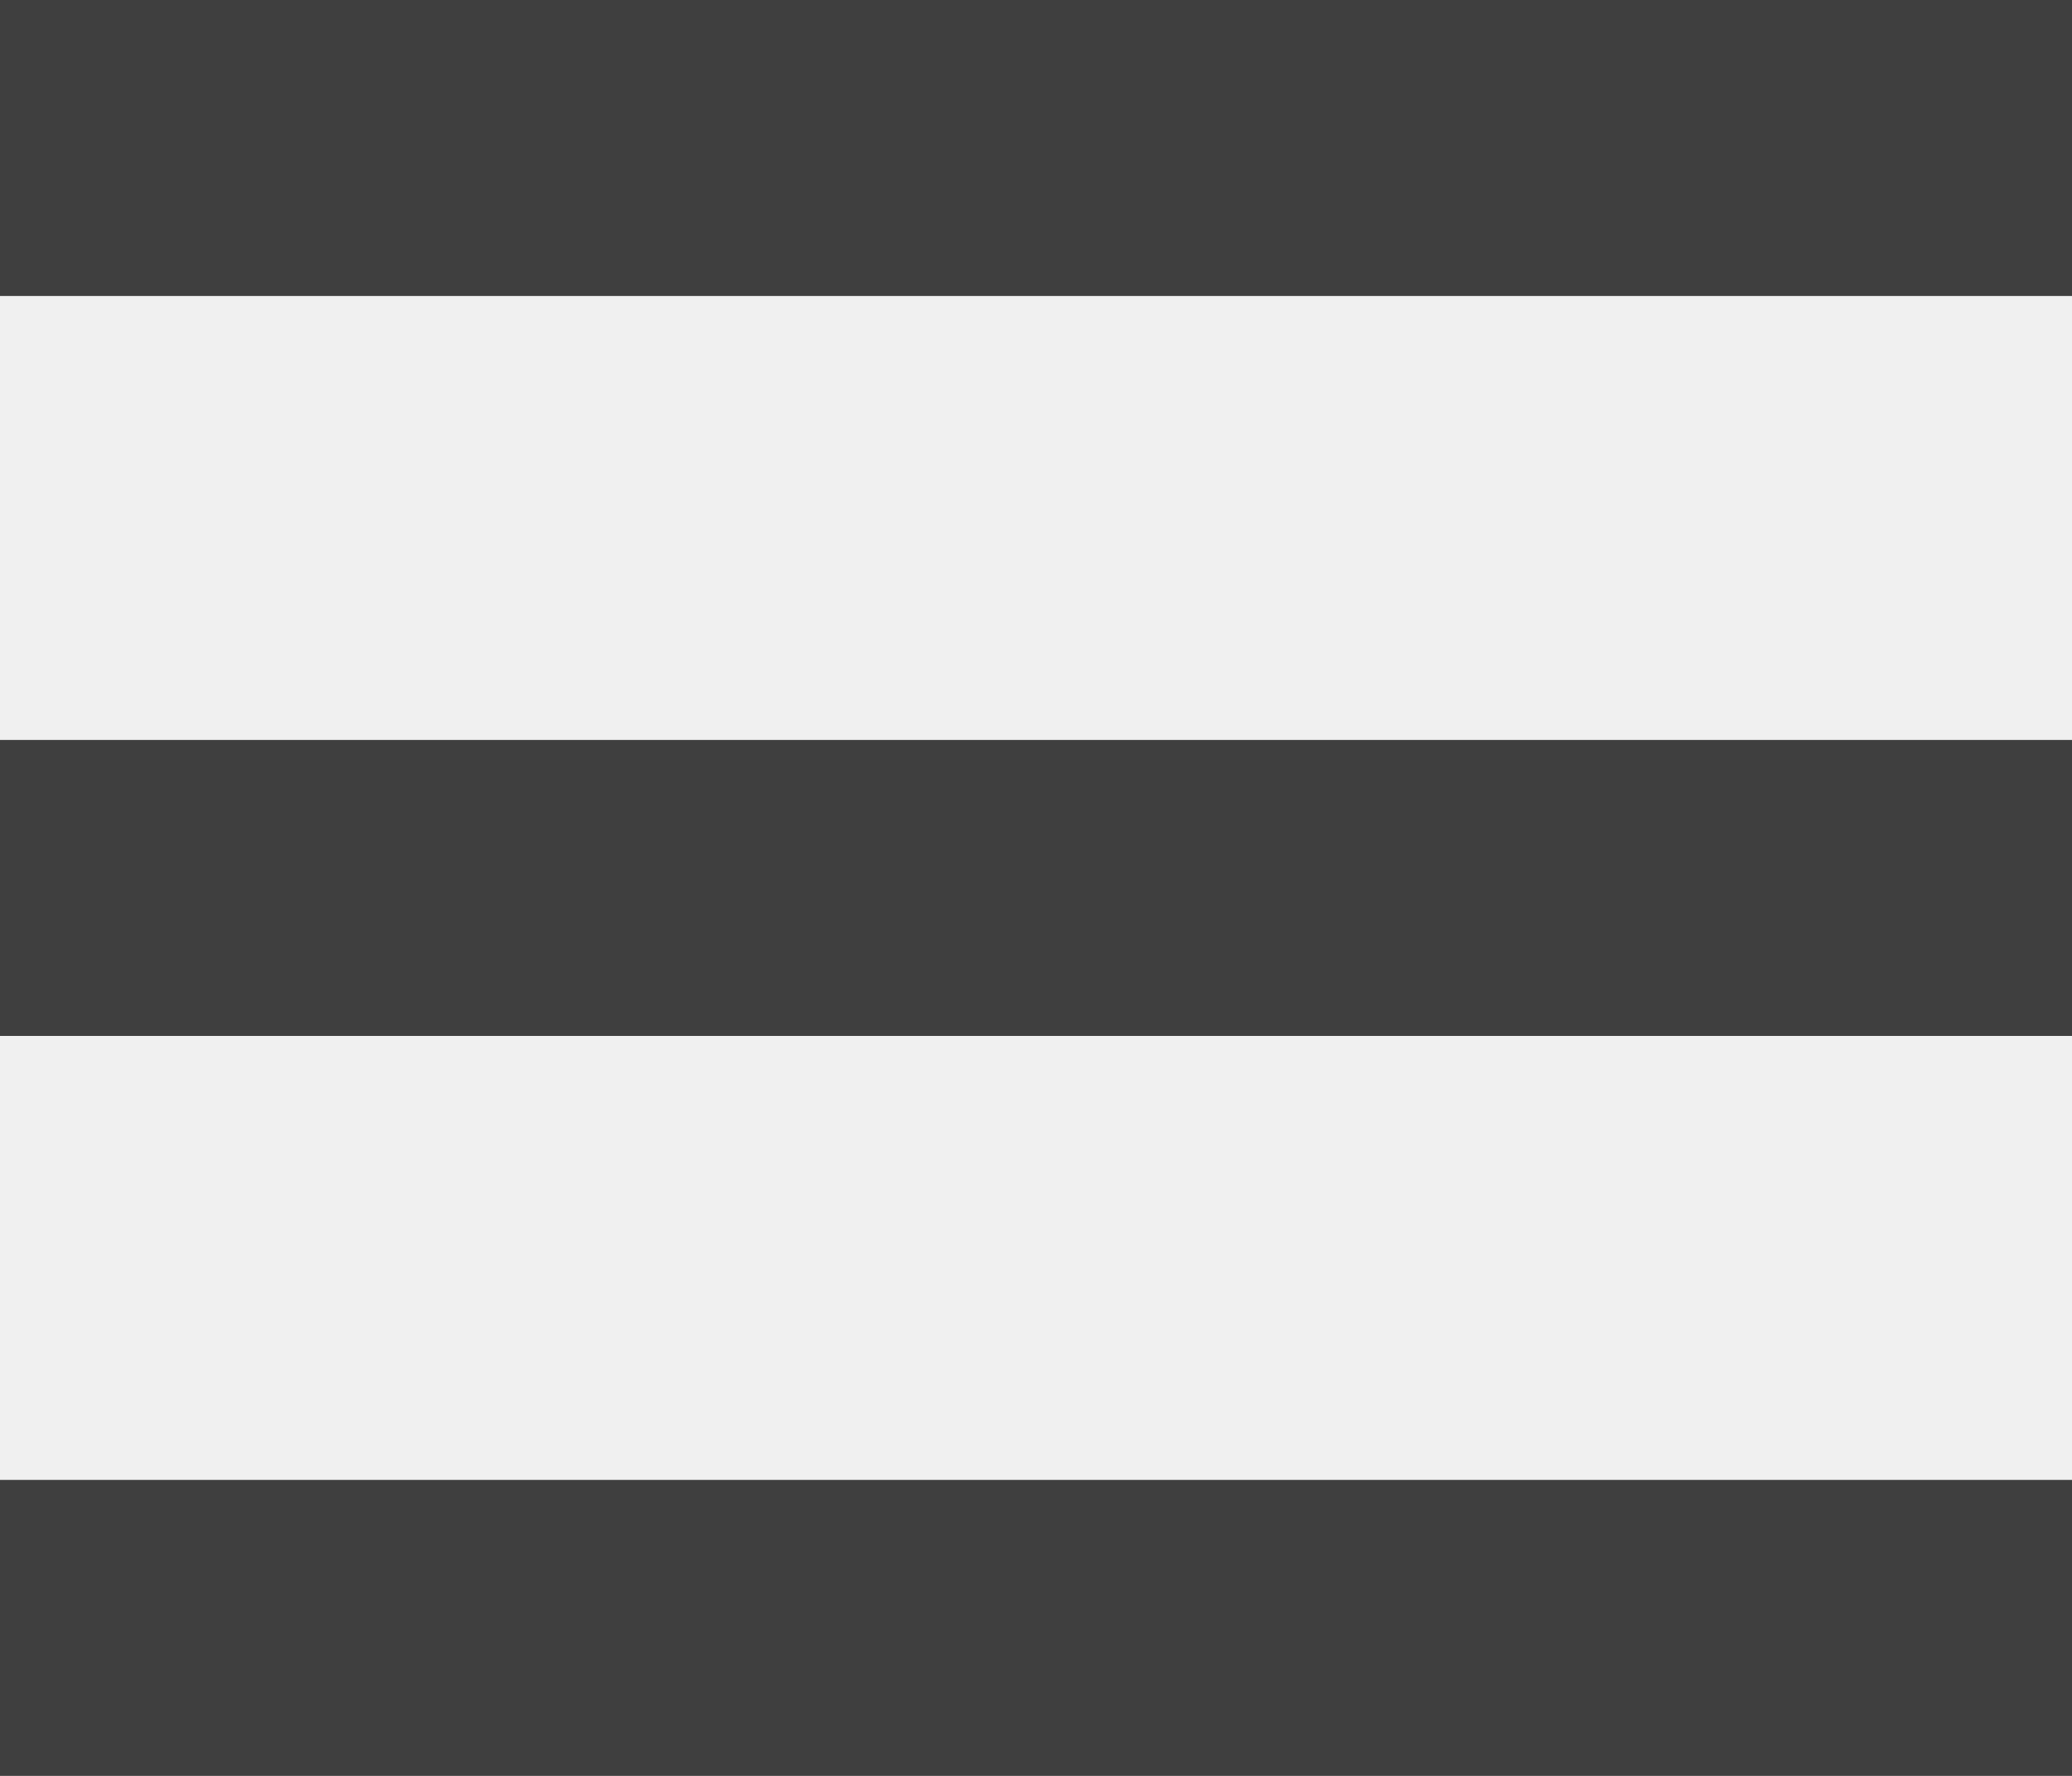
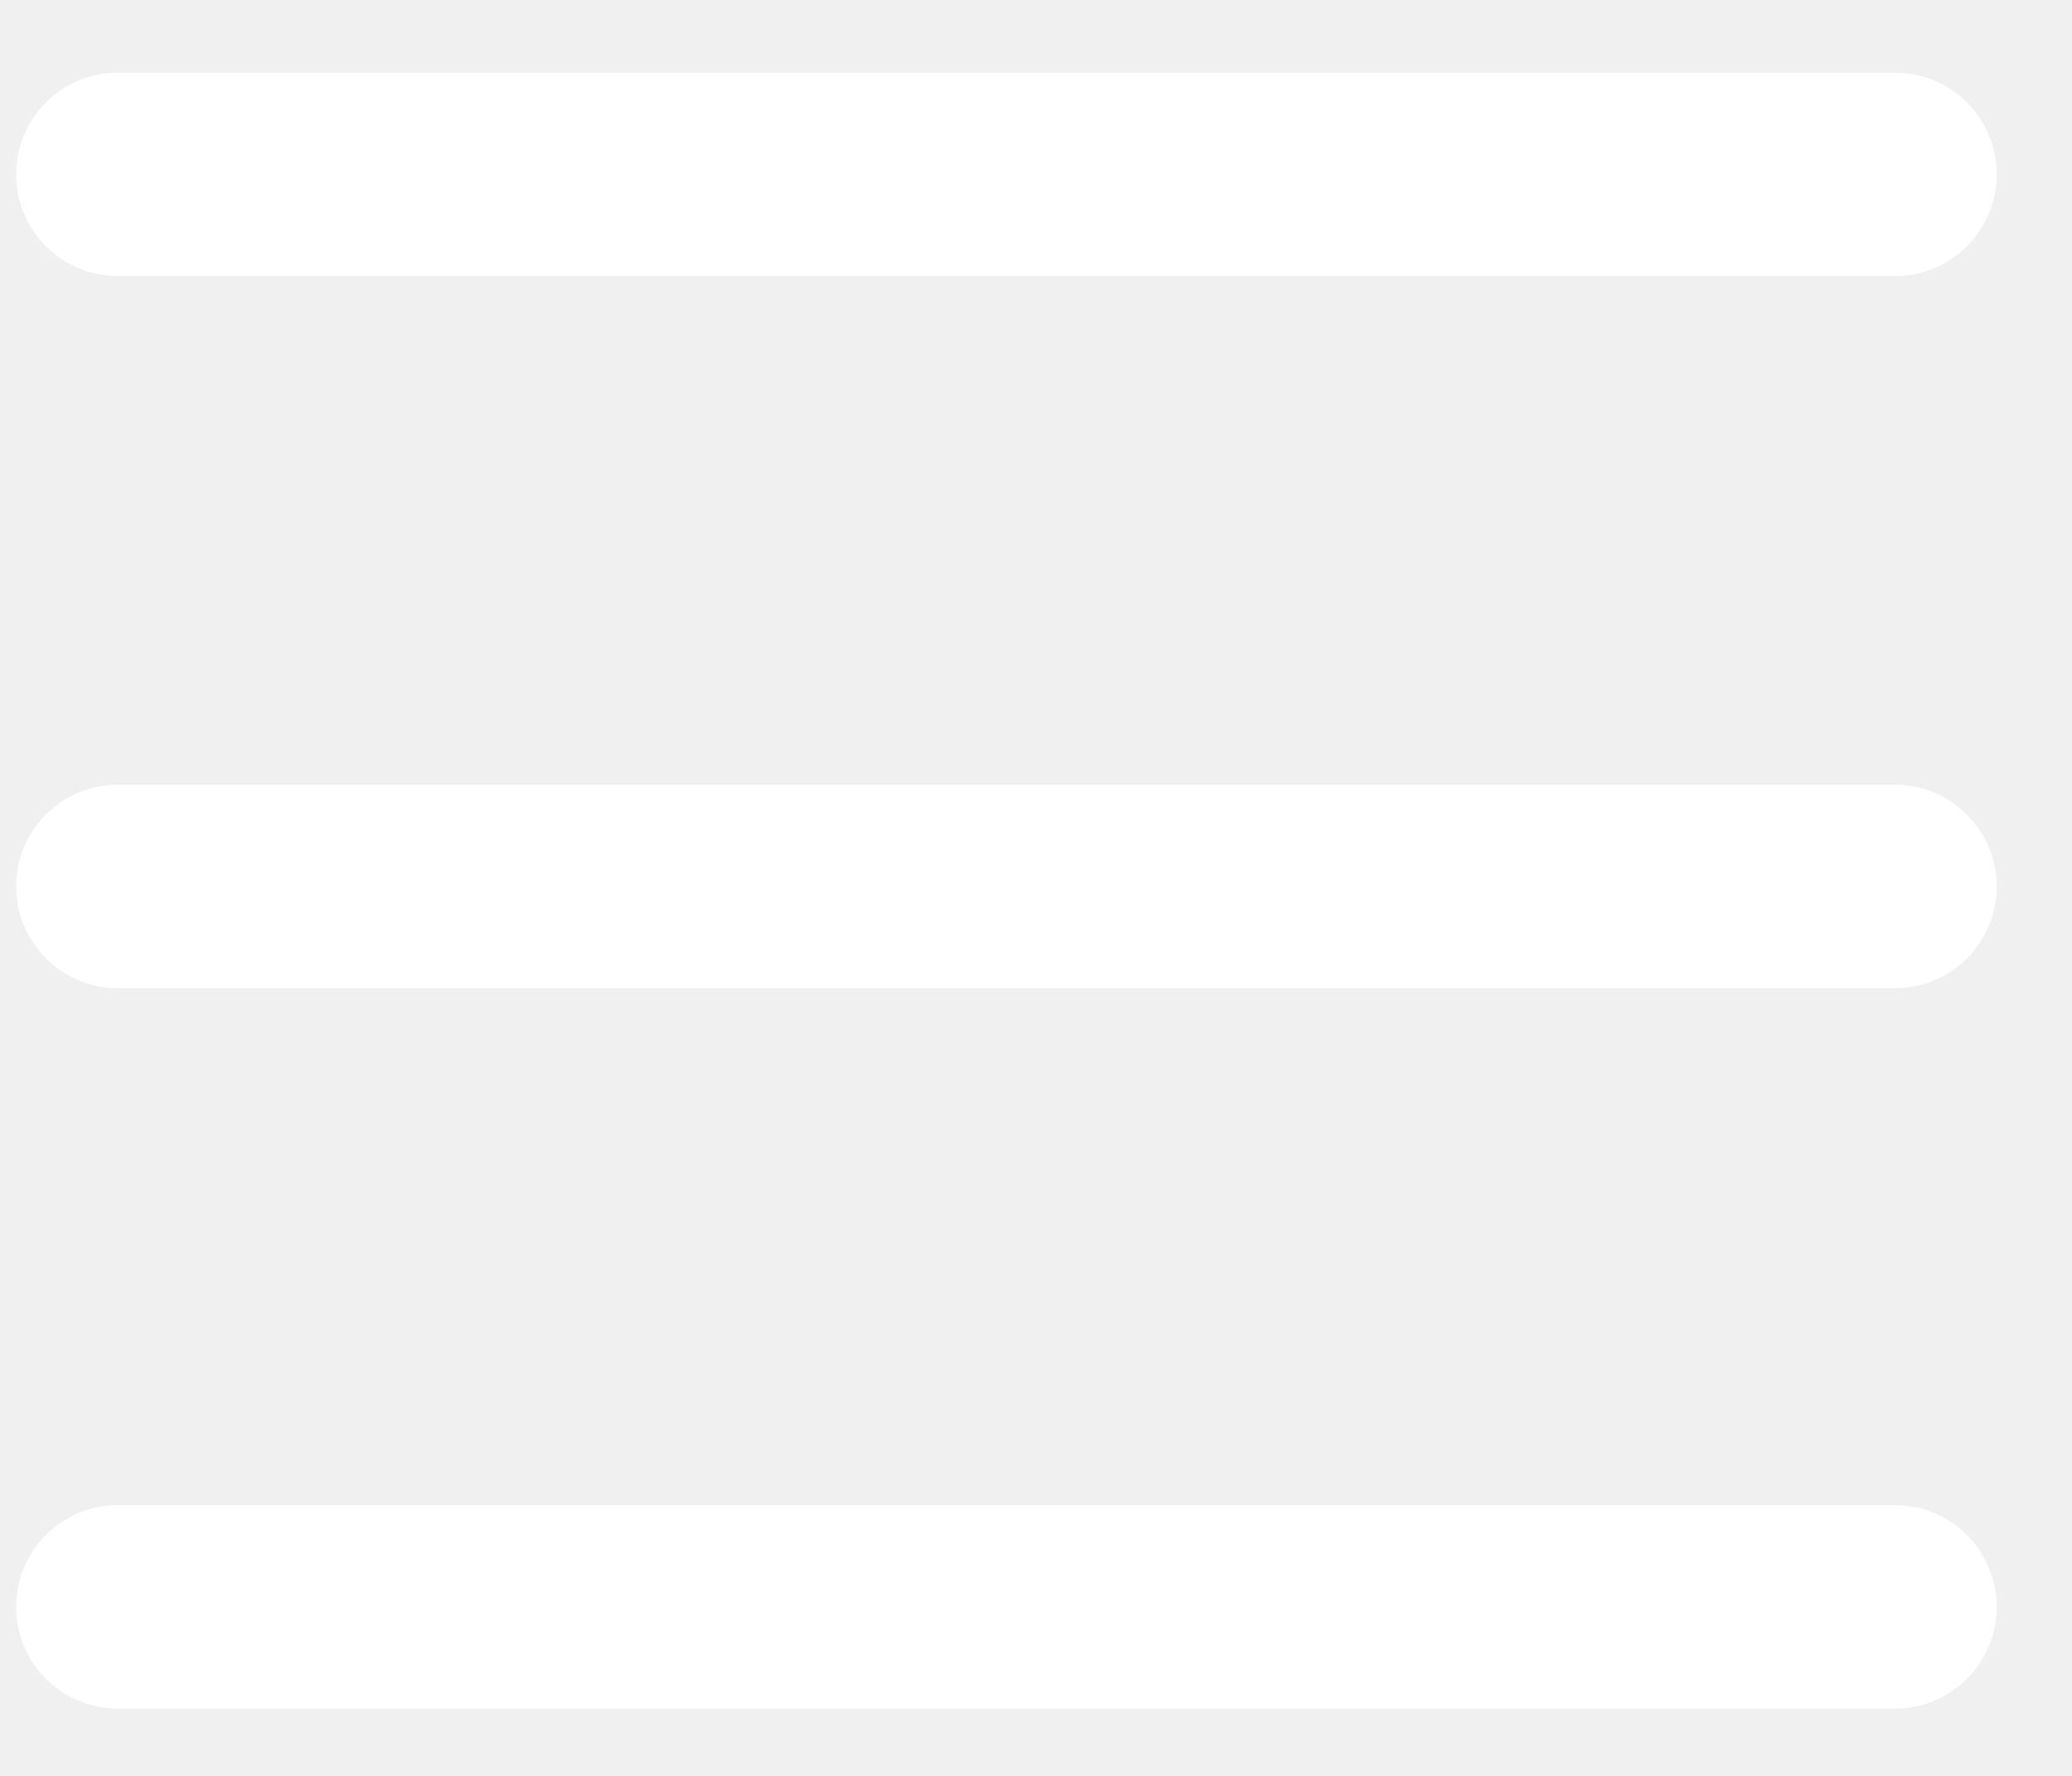
- <svg xmlns="http://www.w3.org/2000/svg" width="14px" height="12px" viewBox="0 0 14 12" version="1.1">
-   <g id="页面-1" stroke="none" stroke-width="1" fill="none" fill-rule="evenodd">
-     <g id="官网-中文备份" transform="translate(-489, -82)" fill="#3F3F3F">
-       <path d="M503,92 L503,94 L489,94 L489,92 L503,92 Z M503,87 L503,89 L489,89 L489,87 L503,87 Z M503,82 L503,84 L489,84 L489,82 L503,82 Z" id="形状结合" />
+ <svg xmlns="http://www.w3.org/2000/svg" width="35px" height="30px" viewBox="0 0 35 30" version="1.1">
+   <g id="2.0" stroke="none" stroke-width="1" fill="none" fill-rule="evenodd">
+     <g id="移动端" transform="translate(-675, -39)" fill="#FFFFFF" fill-rule="nonzero">
+       <g id="icon_more" transform="translate(675, 39.5)">
+         <g id="更多" transform="translate(0.272727, 0.727273)">
+           <path d="M1.718,3.437 L31.737,3.437 C32.687,3.437 33.455,2.667 33.455,1.718 C33.455,0.77 32.687,0 31.737,0 L1.718,0 C0.769,0 0,0.77 0,1.718 C0,2.667 0.769,3.437 1.718,3.437 L1.718,3.437 Z M31.737,12.029 L1.718,12.029 C0.767,12.029 3.55271368e-15,12.799 3.55271368e-15,13.747 C3.55271368e-15,14.696 0.767,15.466 1.718,15.466 L31.737,15.466 C32.687,15.466 33.455,14.696 33.455,13.747 C33.454,12.799 32.682,12.029 31.737,12.029 L31.737,12.029 Z M31.737,24.2 L1.718,24.2 C0.77,24.2 3.55271368e-15,24.969 3.55271368e-15,25.918 C3.55271368e-15,26.867 0.769,27.636 1.718,27.636 L31.737,27.636 C32.687,27.636 33.455,26.867 33.455,25.918 C33.454,24.97 32.687,24.2 31.737,24.2 L31.737,24.2 Z" id="形状" />
+         </g>
+       </g>
    </g>
  </g>
</svg>
